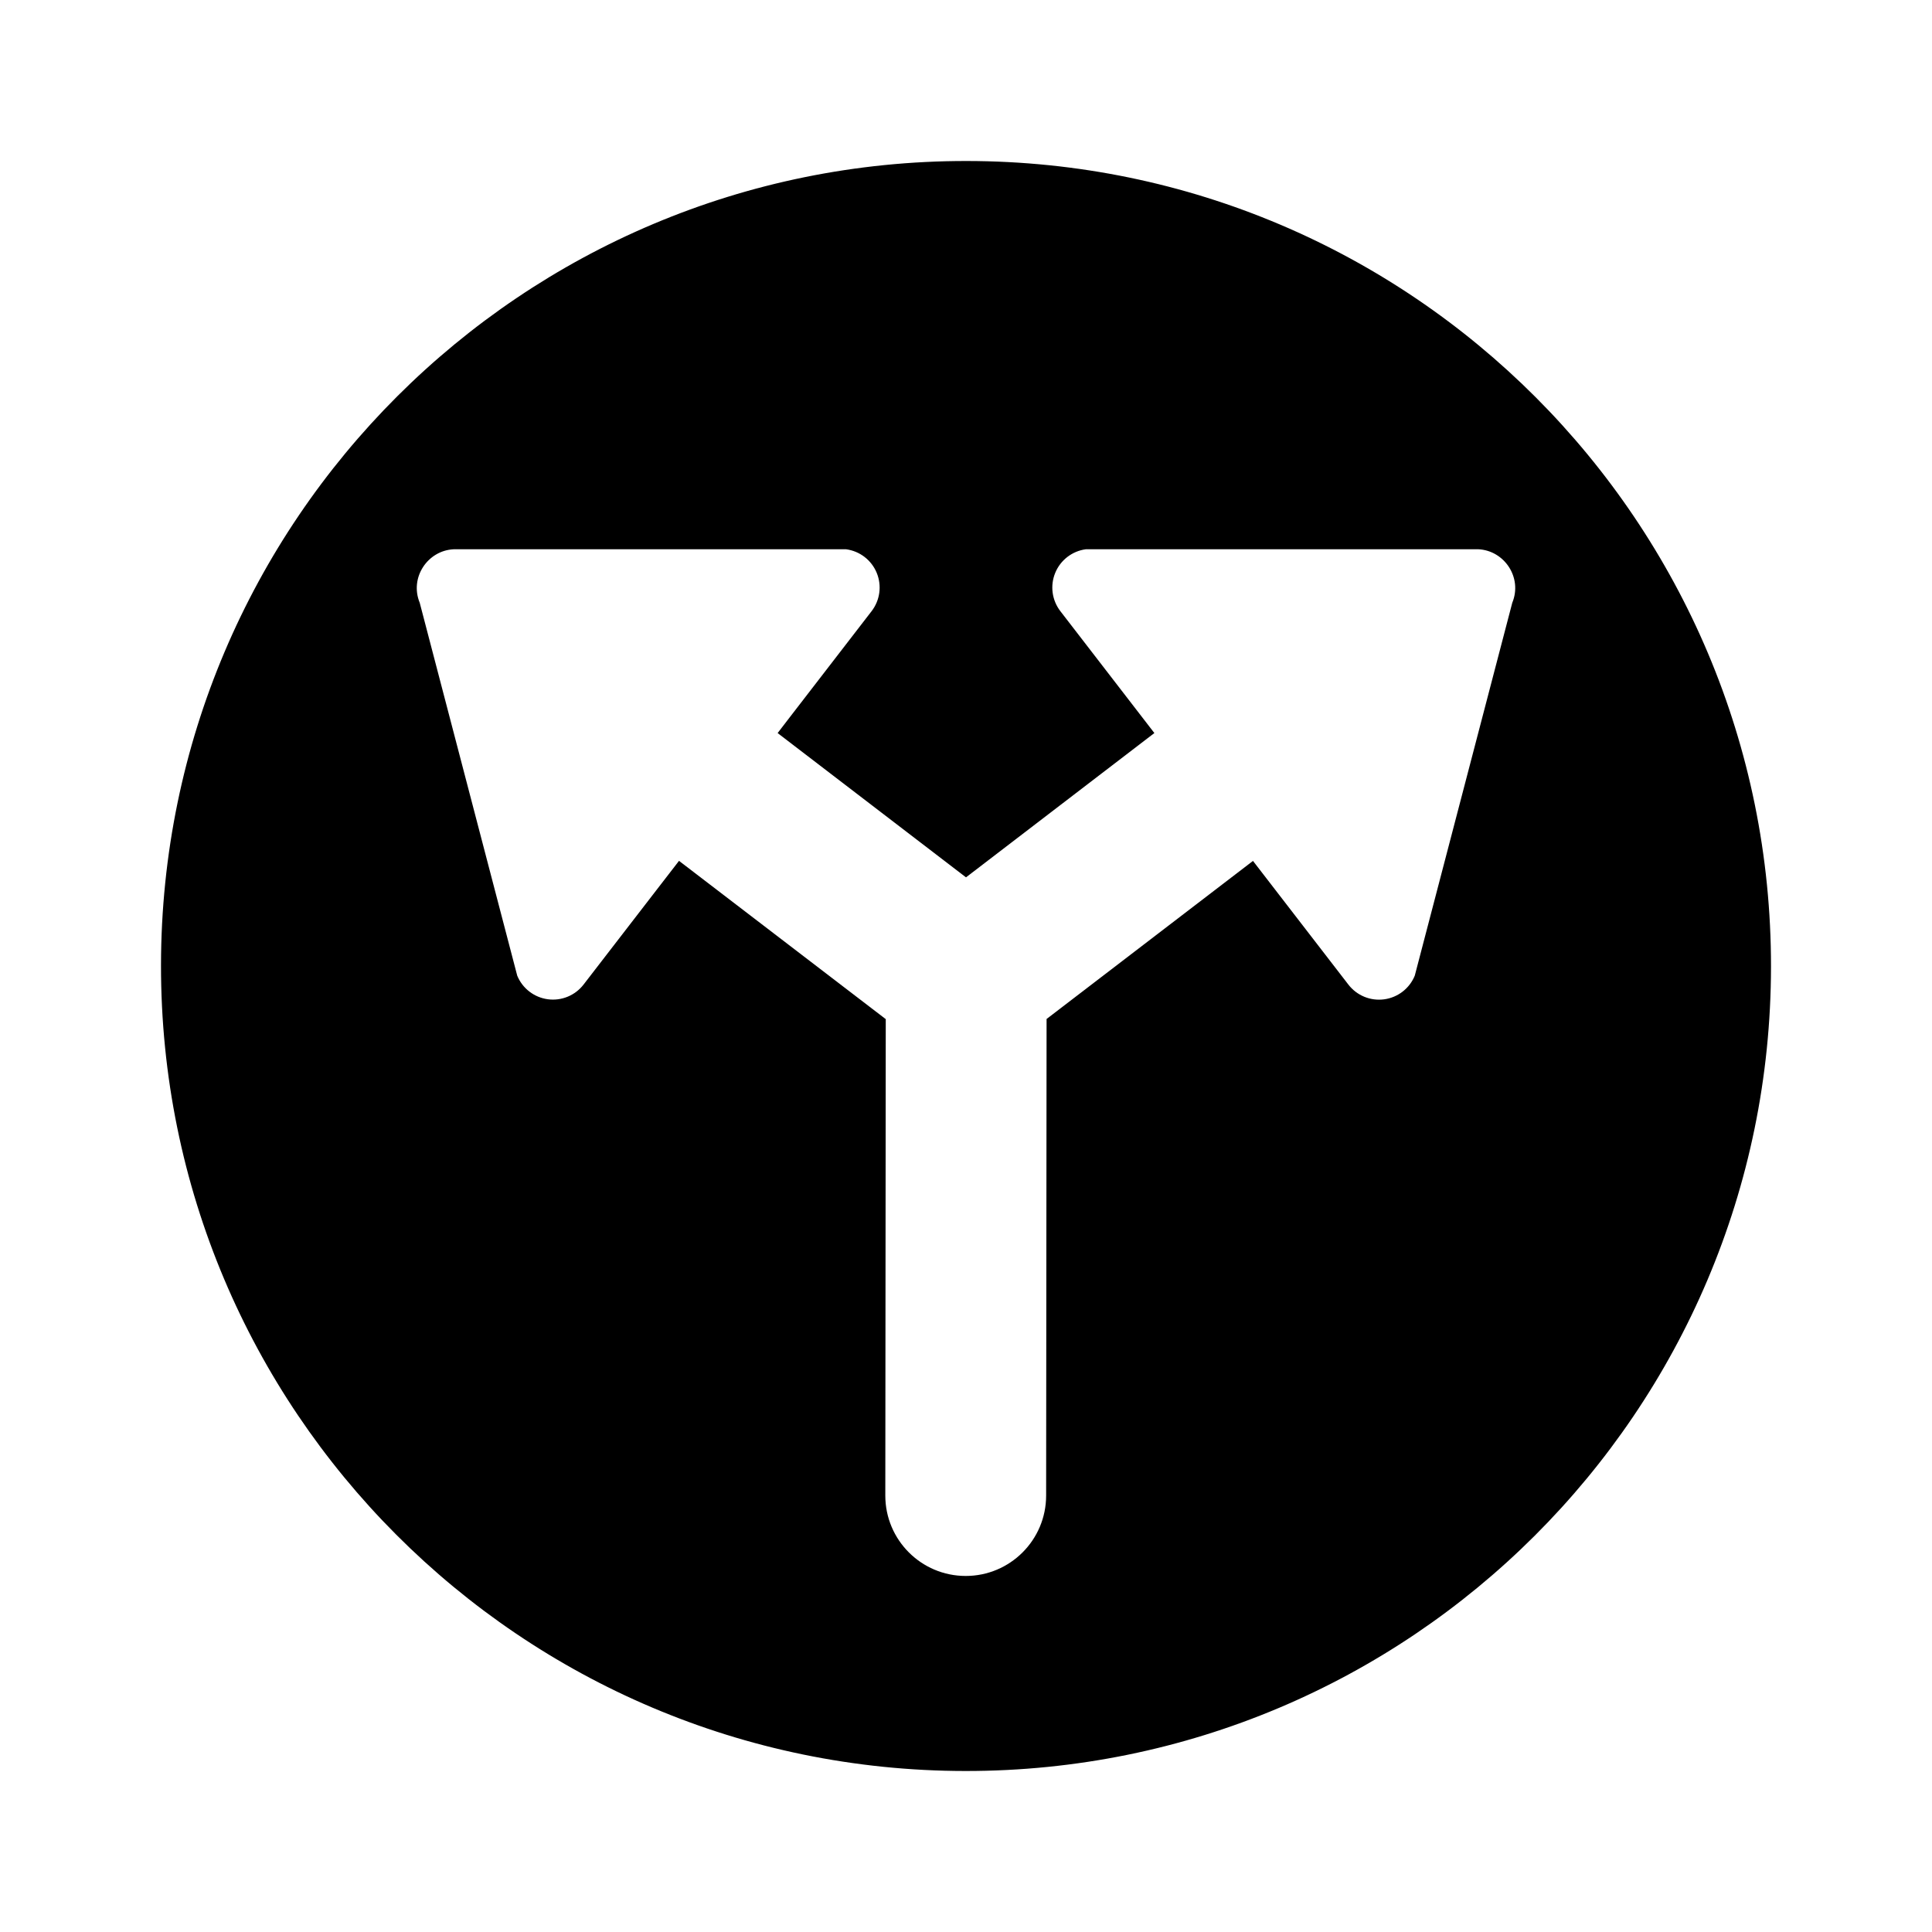
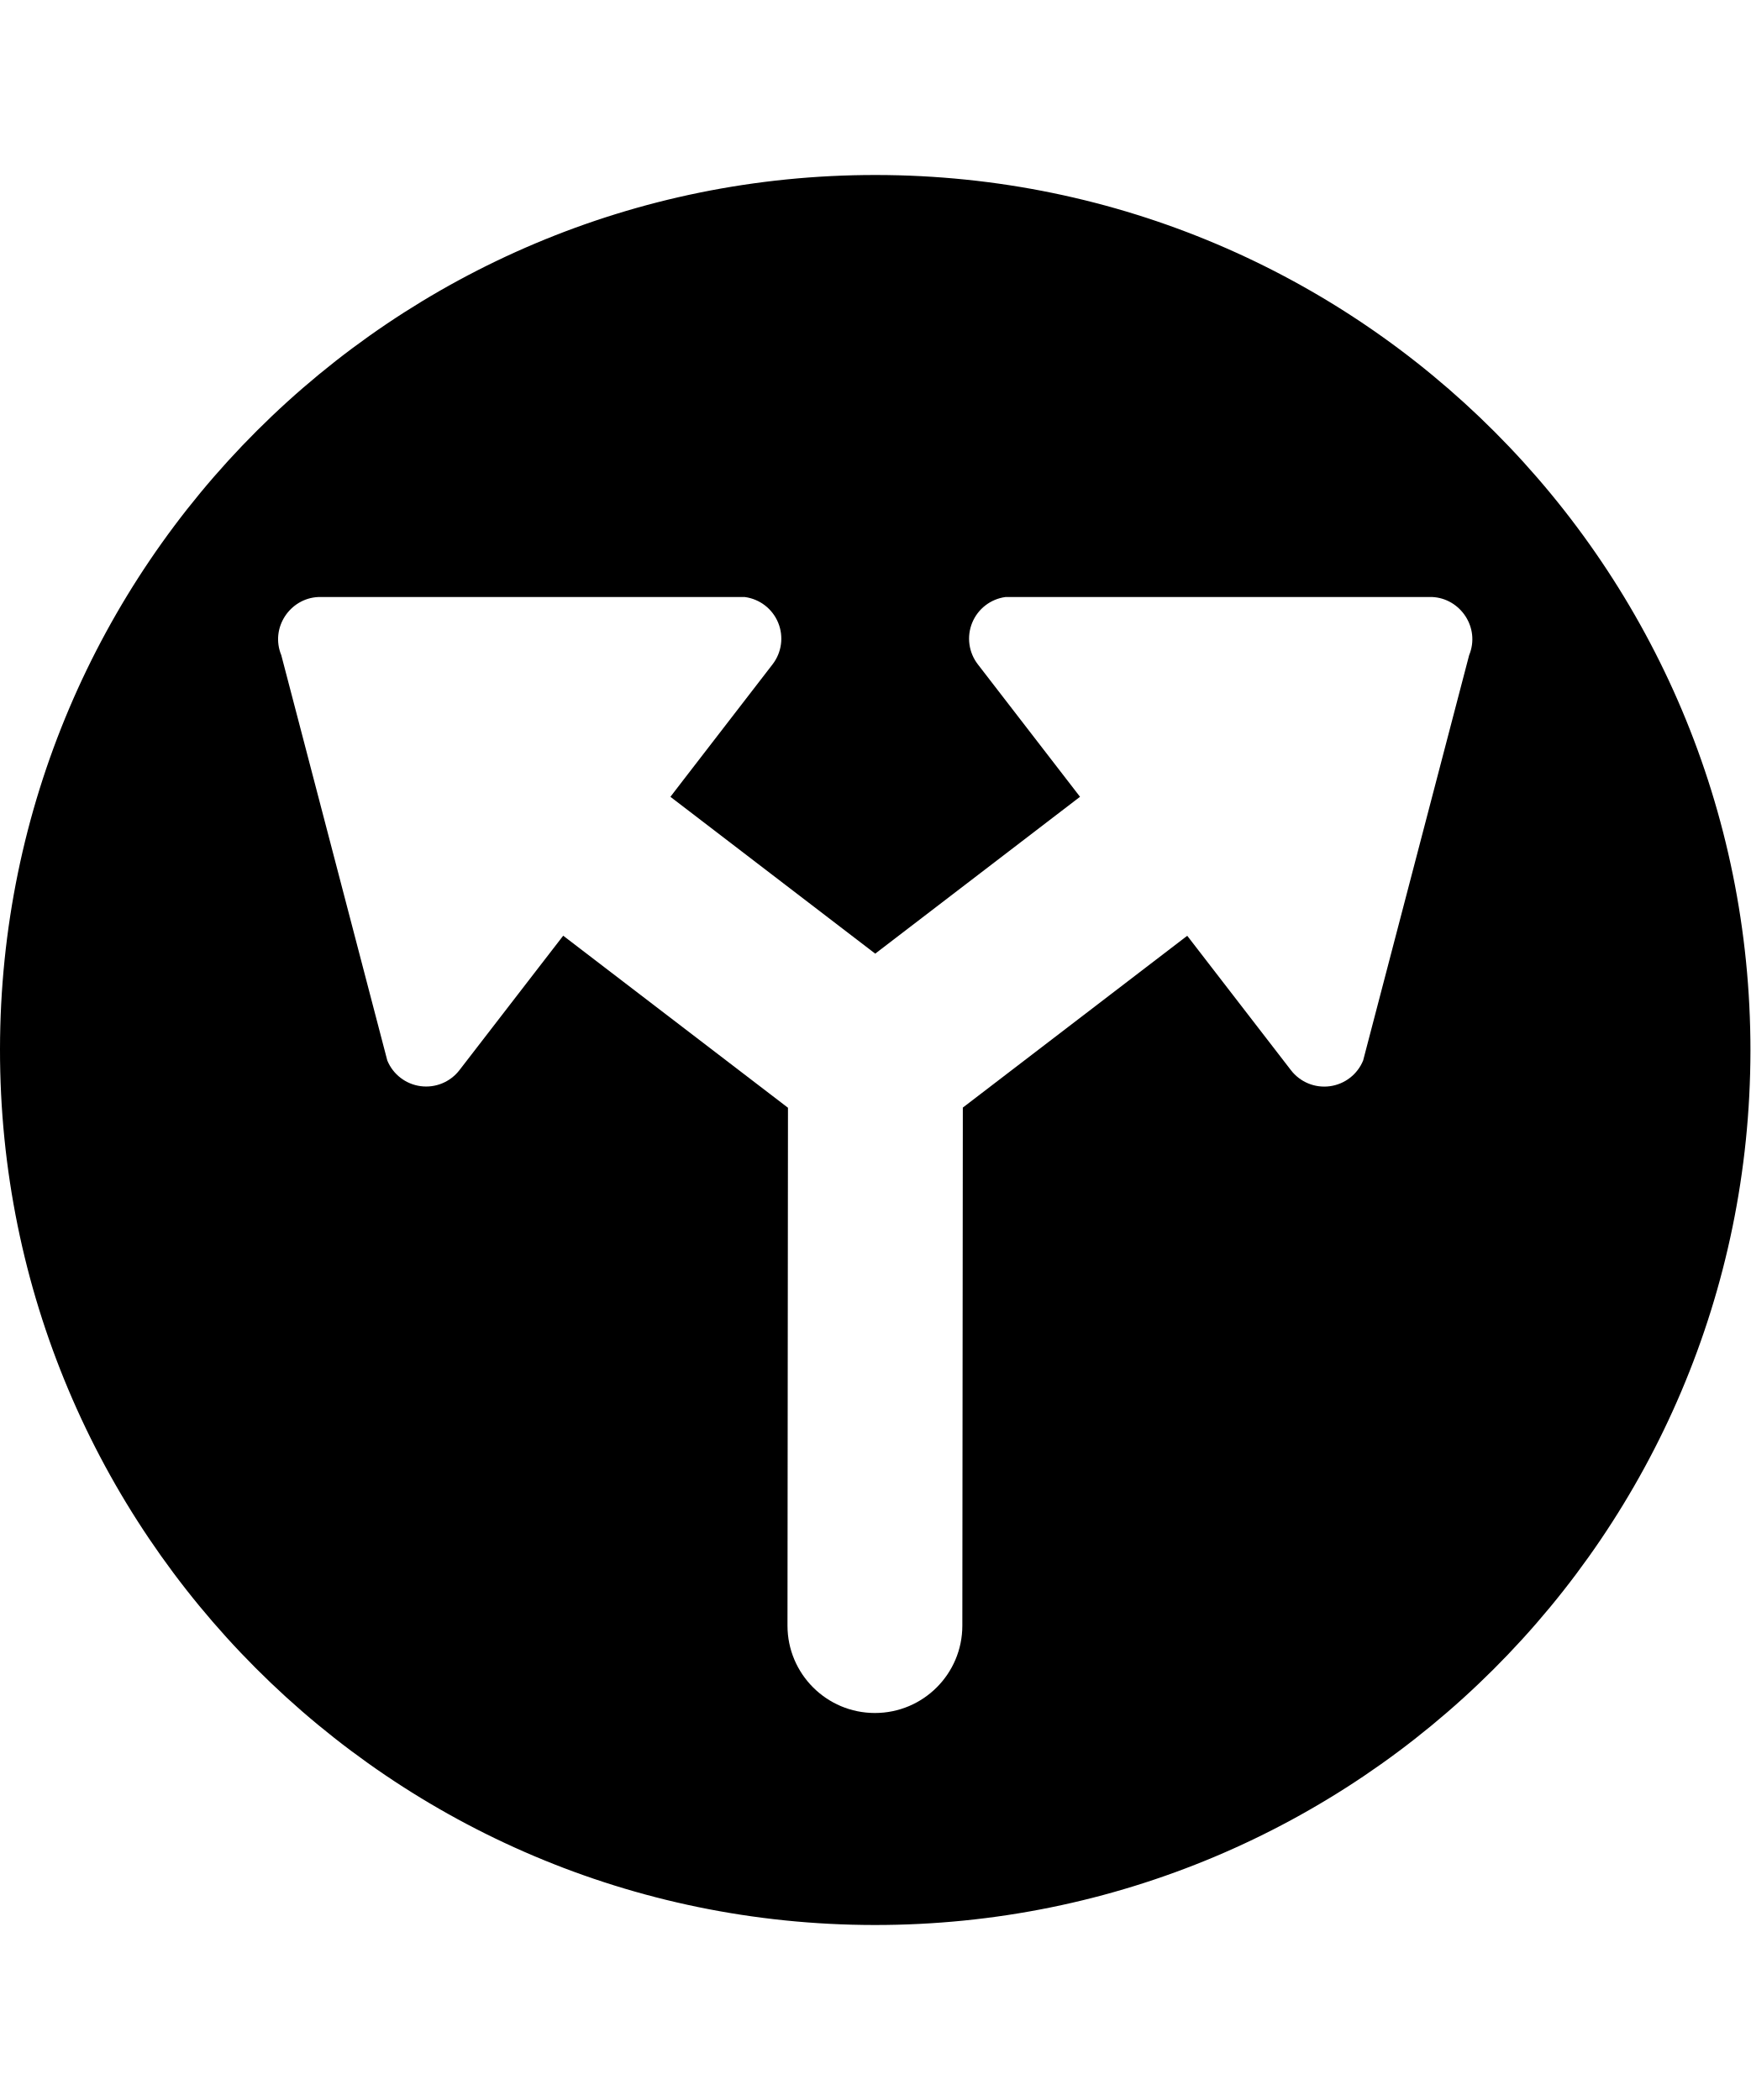
- <svg xmlns="http://www.w3.org/2000/svg" viewBox="0 0 1200 1200" class="cf-icon-svg">
-   <path d="M600.48,100C324.34,99.74,100.26,323.38,100,599.52S323.38,1099.74,599.52,1100,1099.74,876.62,1100,600.48,876.62,100.26,600.48,100ZM939.3,374.39,878.74,606a24,24,0,0,1-41.25,5.53l-45.51-59-13.73-17.8-128.2,98.18-.28,296a49.94,49.94,0,1,1-99.89,0L550.16,633,421.75,534.69,408,552.49l-45.51,59A24,24,0,0,1,321.26,606L260.7,374.4c-6.46-15.71,5-32.52,21.12-33.24H525.5a24,24,0,0,1,15.84,38.48l-51.08,66.23L483,455.32l117,89.62,117-89.63-7.29-9.45-51.08-66.23a24,24,0,0,1,15.84-38.48H918.18C934.28,341.87,945.77,358.68,939.3,374.39Z" />
+ <svg xmlns="http://www.w3.org/2000/svg" viewBox="0 0 1000 1200" class="cf-icon-svg">
+   <path d="M500.48,100C224.34,99.74.26,323.38,0,599.52S223.38,1099.74,499.52,1100,999.74,876.62,1000,600.48,776.62,100.26,500.48,100ZM839.3,374.39,778.74,606a24,24,0,0,1-41.25,5.53l-45.51-59-13.73-17.8-128.2,98.18-.28,296a49.94,49.94,0,1,1-99.89,0L450.16,633,321.75,534.69,308,552.49l-45.51,59A24,24,0,0,1,221.26,606L160.7,374.4c-6.46-15.71,5-32.52,21.12-33.24H425.5a24,24,0,0,1,15.84,38.48l-51.08,66.23L383,455.32l117,89.62,117-89.63-7.29-9.45-51.08-66.23a24,24,0,0,1,15.84-38.48H818.18C834.28,341.87,845.77,358.68,839.3,374.39Z" />
</svg>
